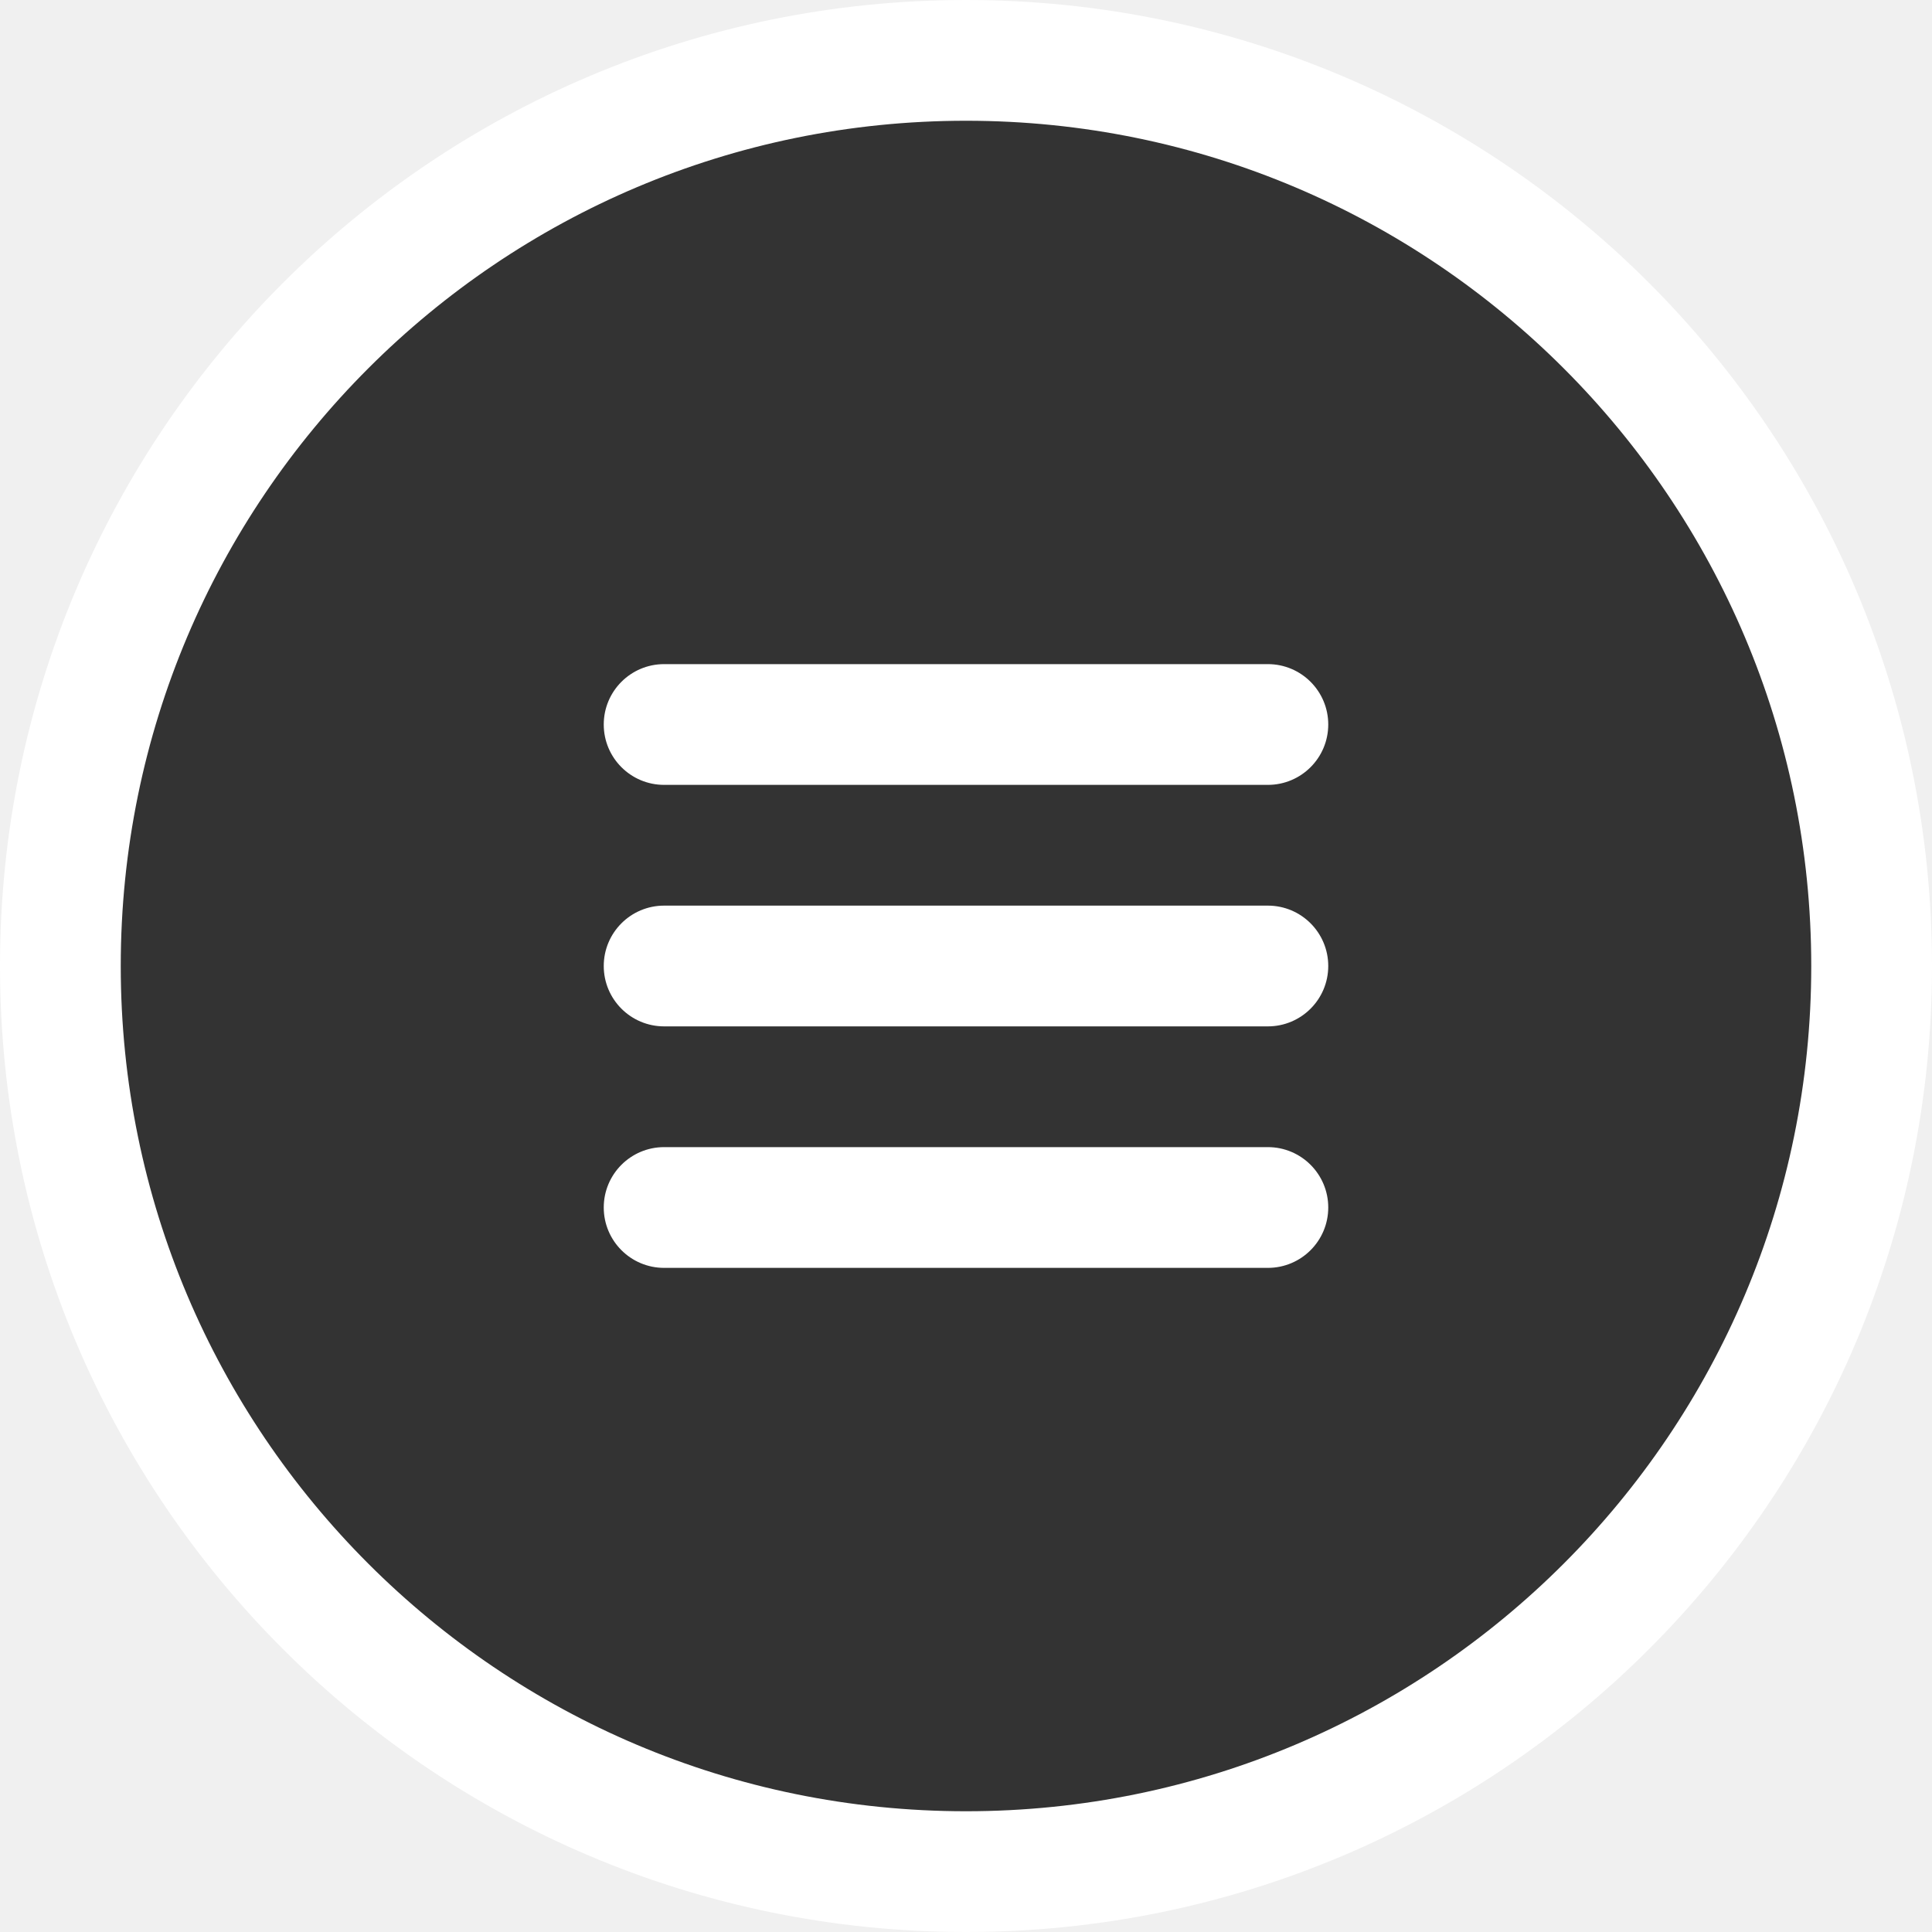
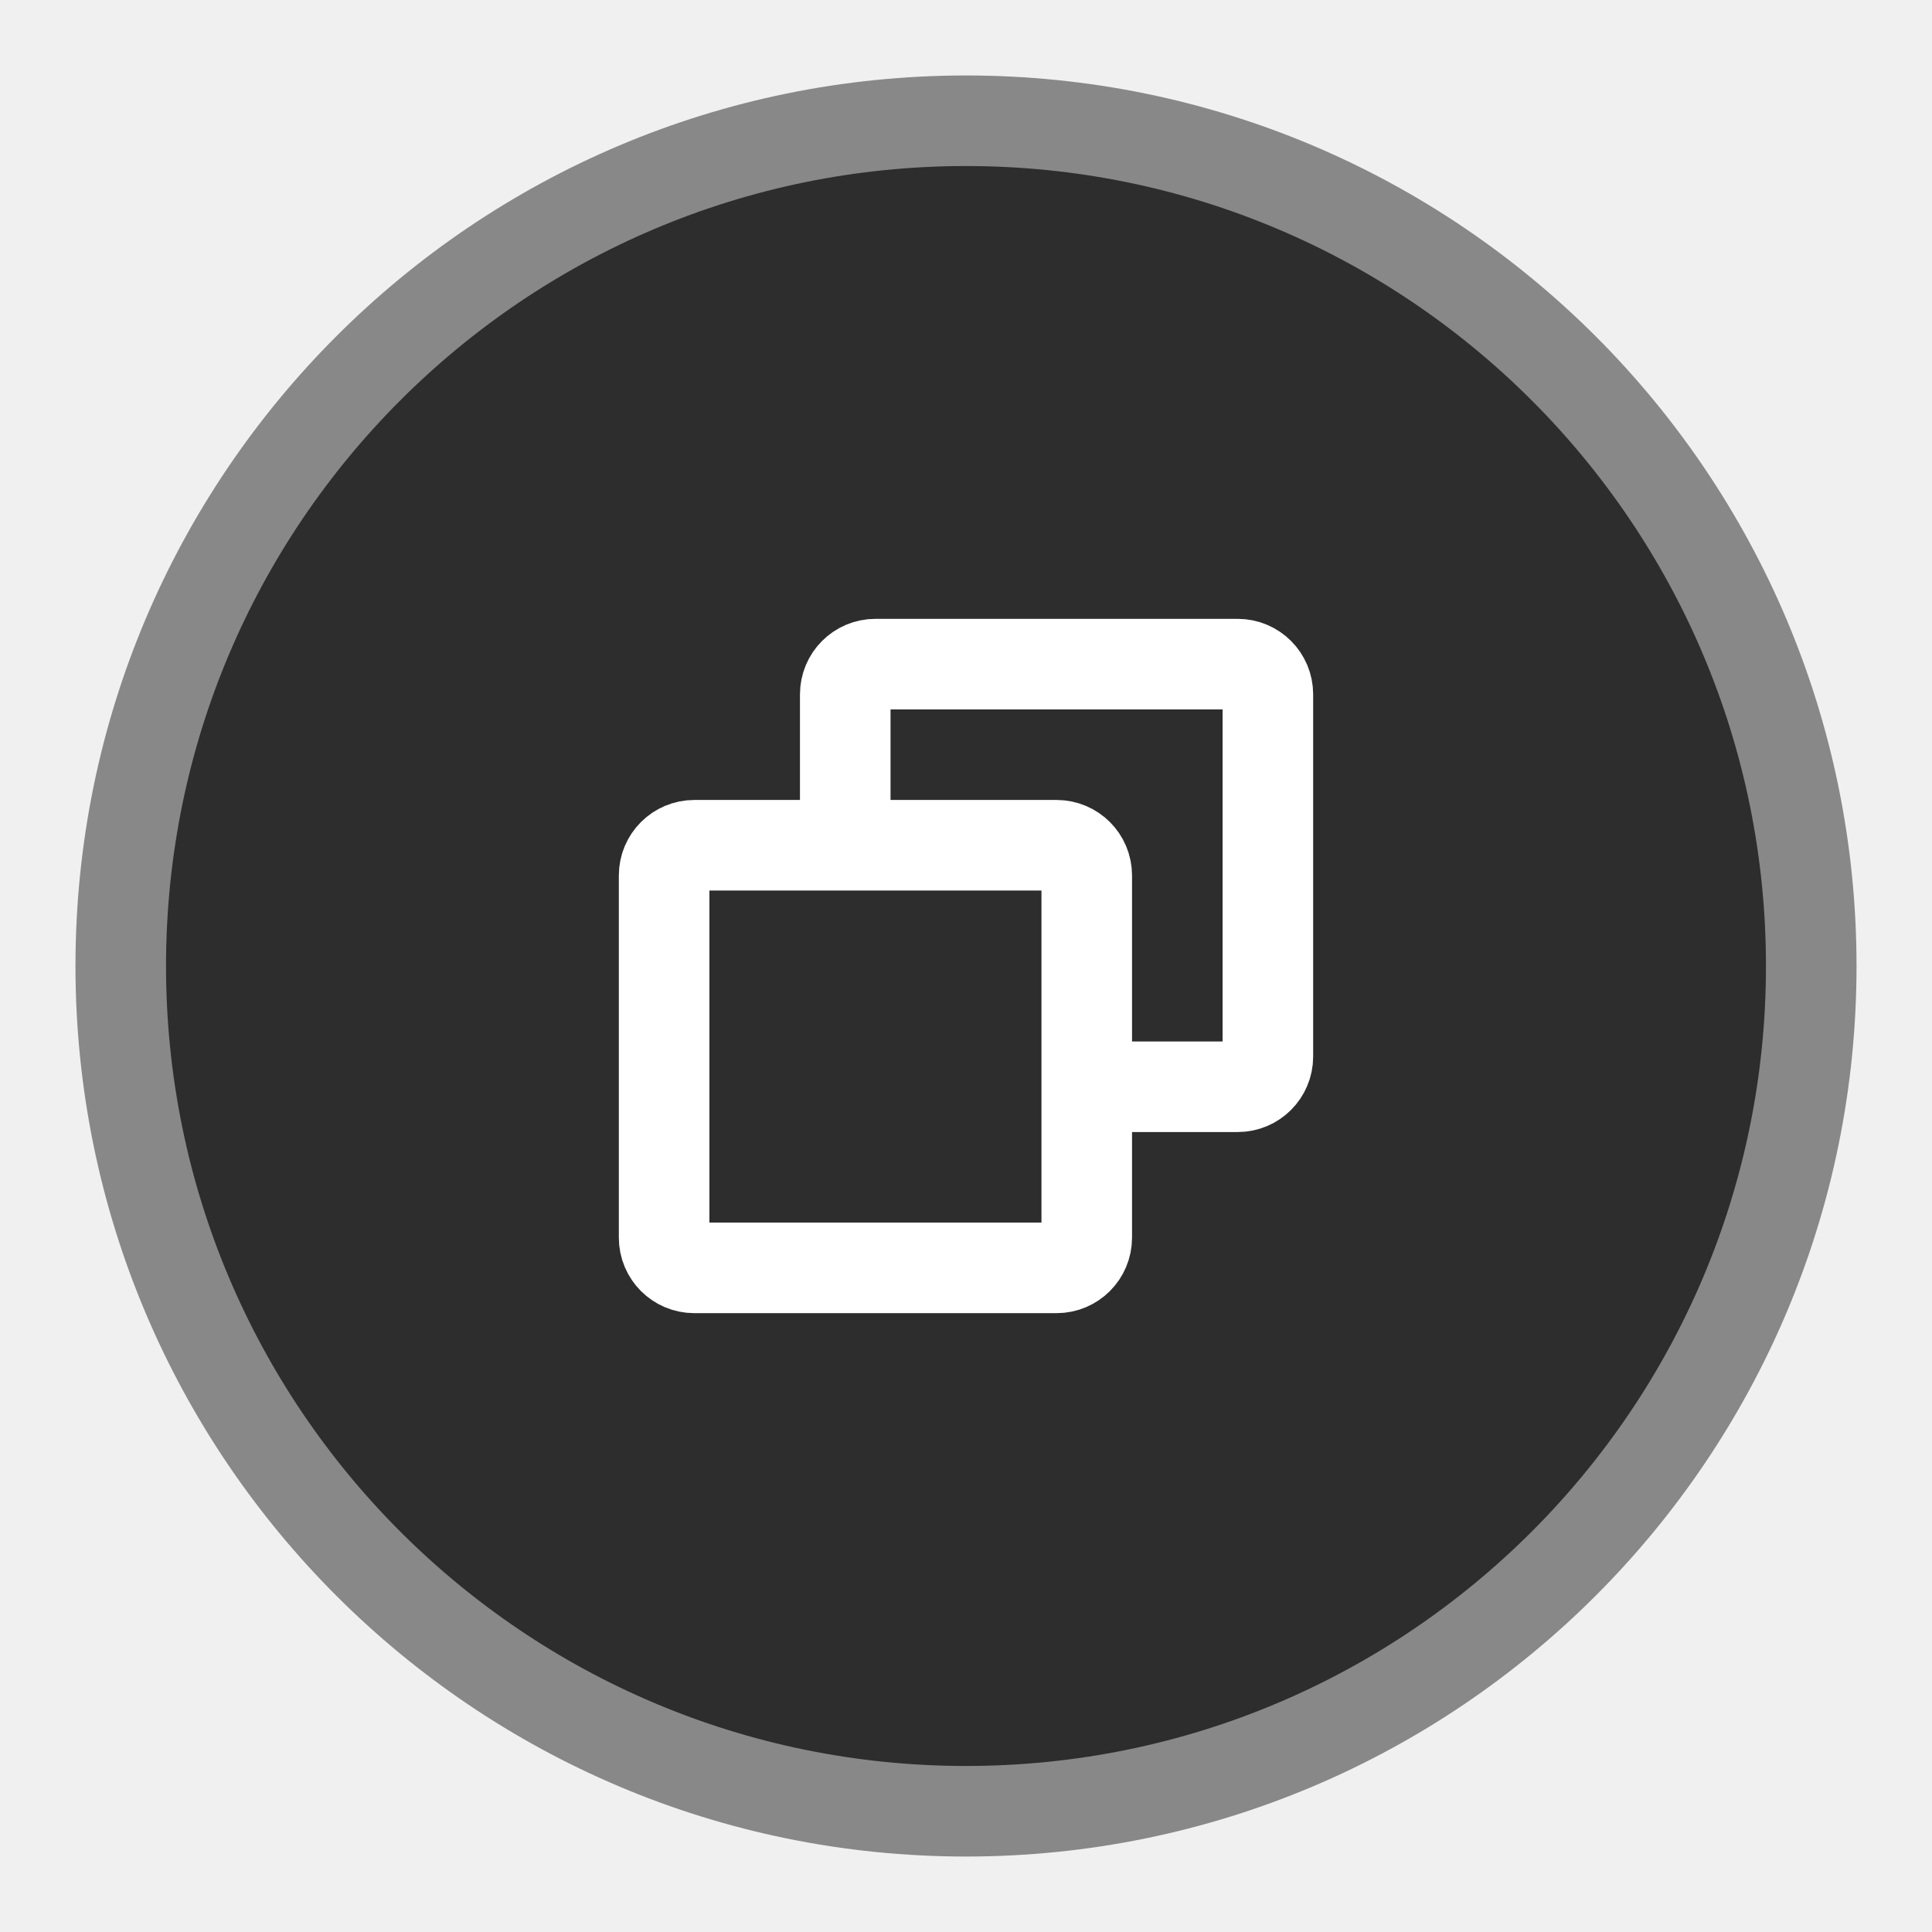
<svg xmlns="http://www.w3.org/2000/svg" width="64" height="64" viewBox="0 0 64 64" fill="none">
-   <circle cx="32" cy="32" r="30" fill="#333333" stroke="white" stroke-width="4" />
-   <rect x="20" y="22" width="24" height="4" rx="2" fill="white" />
-   <rect x="20" y="30" width="24" height="4" rx="2" fill="white" />
-   <rect x="20" y="38" width="24" height="4" rx="2" fill="white" />
+   <circle cx="32" cy="32" r="28" fill="#2d2d2d" stroke="#888" stroke-width="3" />
+   <rect x="28" y="22" width="14" height="14" fill="none" stroke="white" stroke-width="3" rx="1" />
+   <rect x="22" y="28" width="14" height="14" fill="#2d2d2d" stroke="white" stroke-width="3" rx="1" />
</svg>
